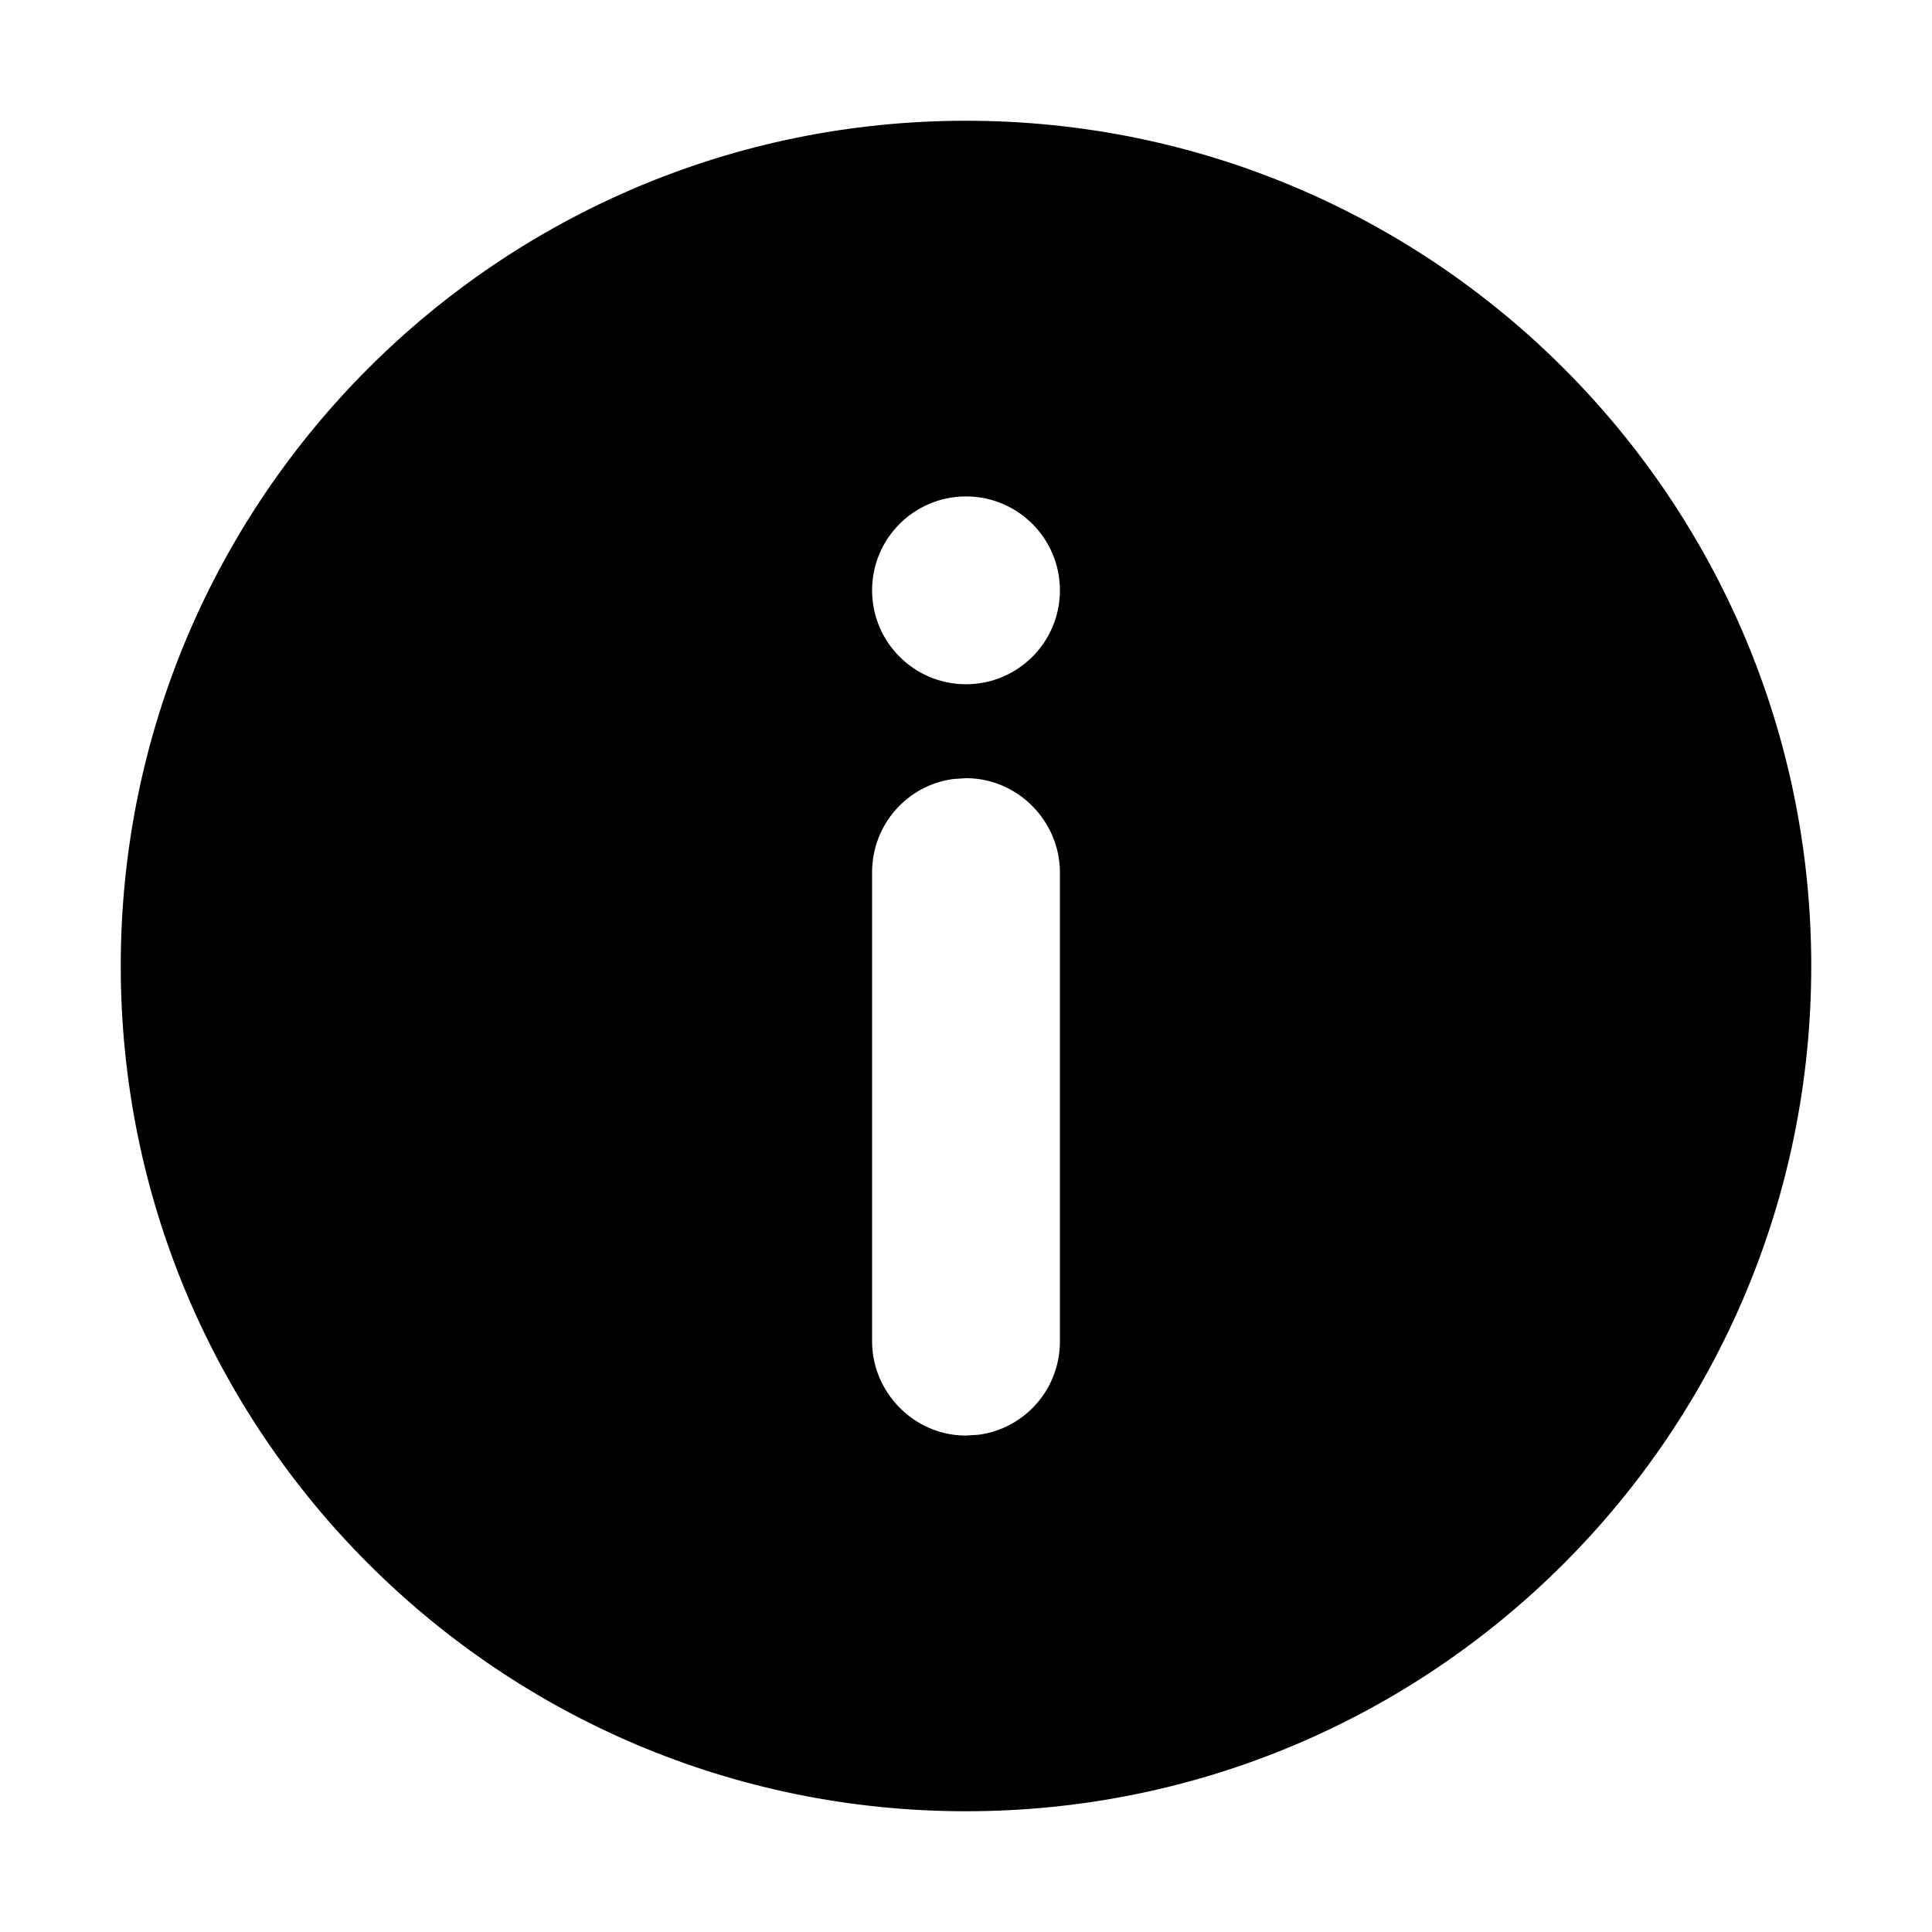
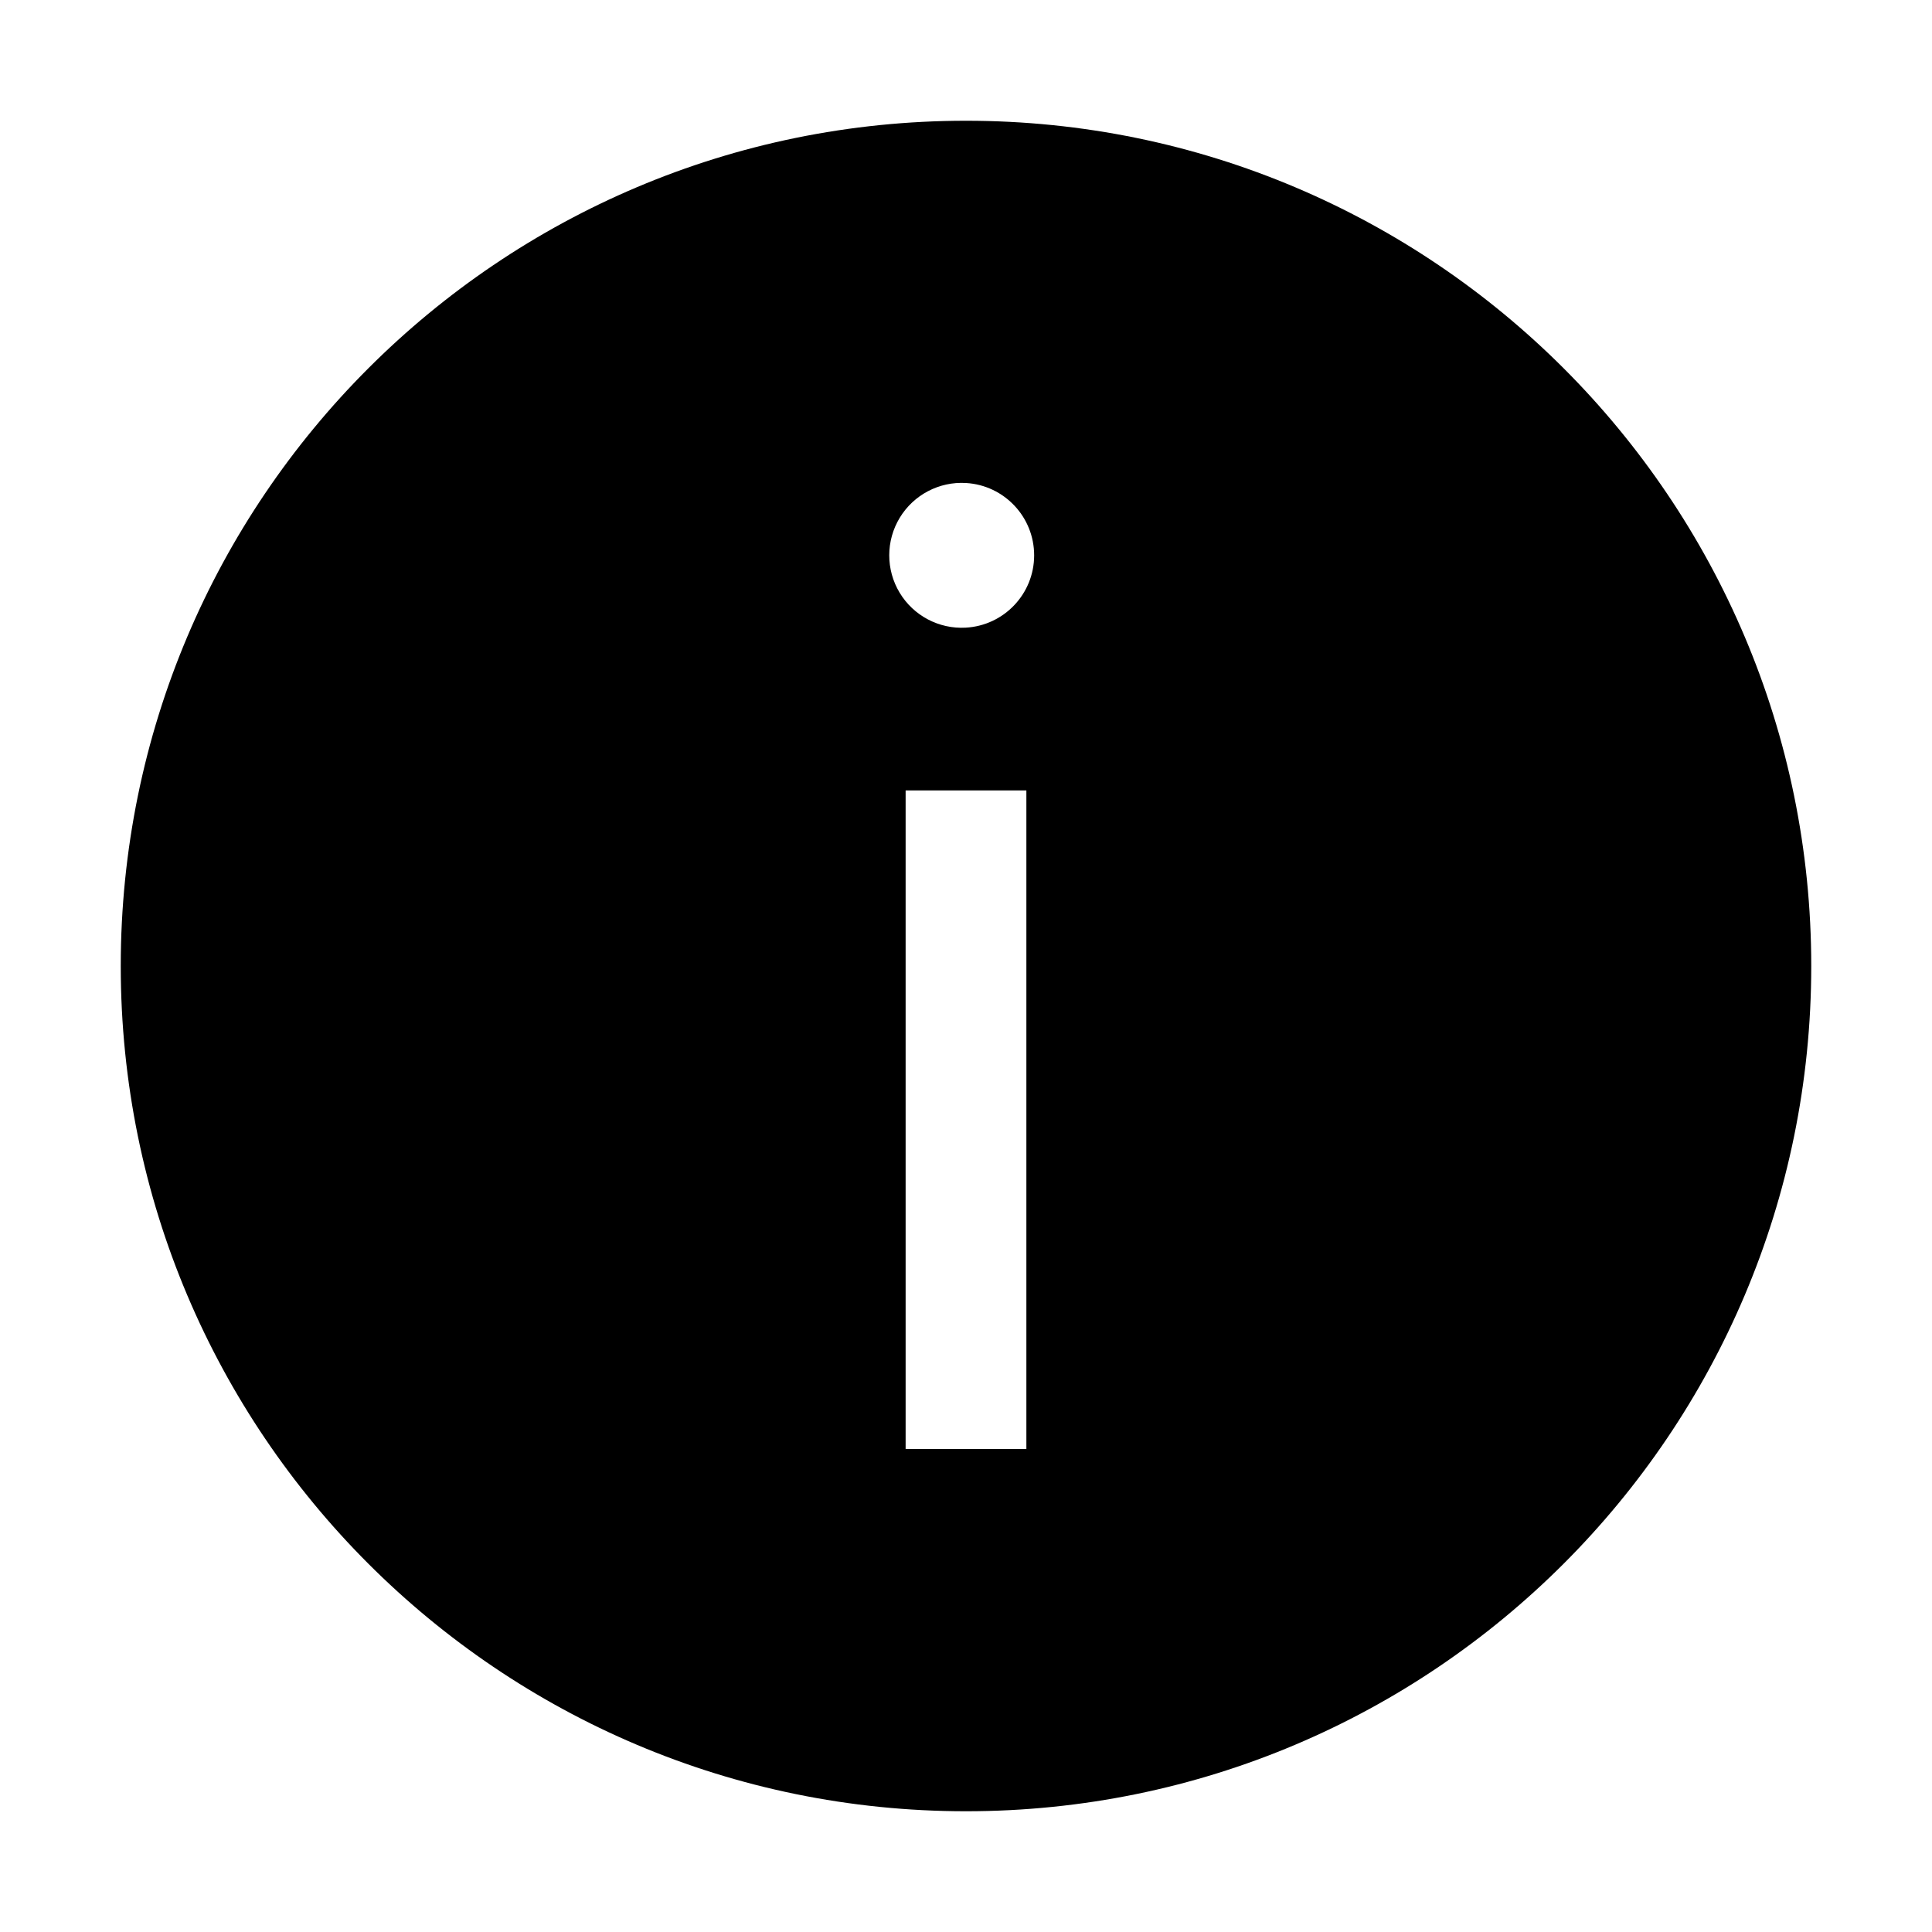
- <svg xmlns="http://www.w3.org/2000/svg" viewBox="0 0 1024 1024">
-   <path fill="currentColor" fill-rule="evenodd" d="M512 64c247.445 0 448 200.555 448 448S759.445 960 512 960 64 759.445 64 512 264.555 64 512 64zm0 348.444l-6.795.456c-24.173 3.273-42.61 23.778-42.977 48.711l-.006.757v248.597c0 26.79 21.843 49.466 48.955 49.917l.823.007 6.795-.456c24.173-3.273 42.61-23.777 42.977-48.71l.006-.758V462.368c0-26.79-21.843-49.466-48.955-49.917l-.823-.007zm0-149.333c-27.492 0-49.778 22.286-49.778 49.778 0 27.491 22.286 49.778 49.778 49.778 27.492 0 49.778-22.287 49.778-49.778 0-27.492-22.286-49.778-49.778-49.778z" />
+ <svg xmlns="http://www.w3.org/2000/svg" viewBox="0 0 1024 1024" width="30" fill="currentColor">
+   <path d="M512 64a448 448 0 110 896 448 448 0 010-896zm32 354.944h-64V768h64V418.944zM512 256a38.4 38.4 0 10-.128 76.672A38.4 38.4 0 00512 256z" fill="currentColor" />
</svg>
